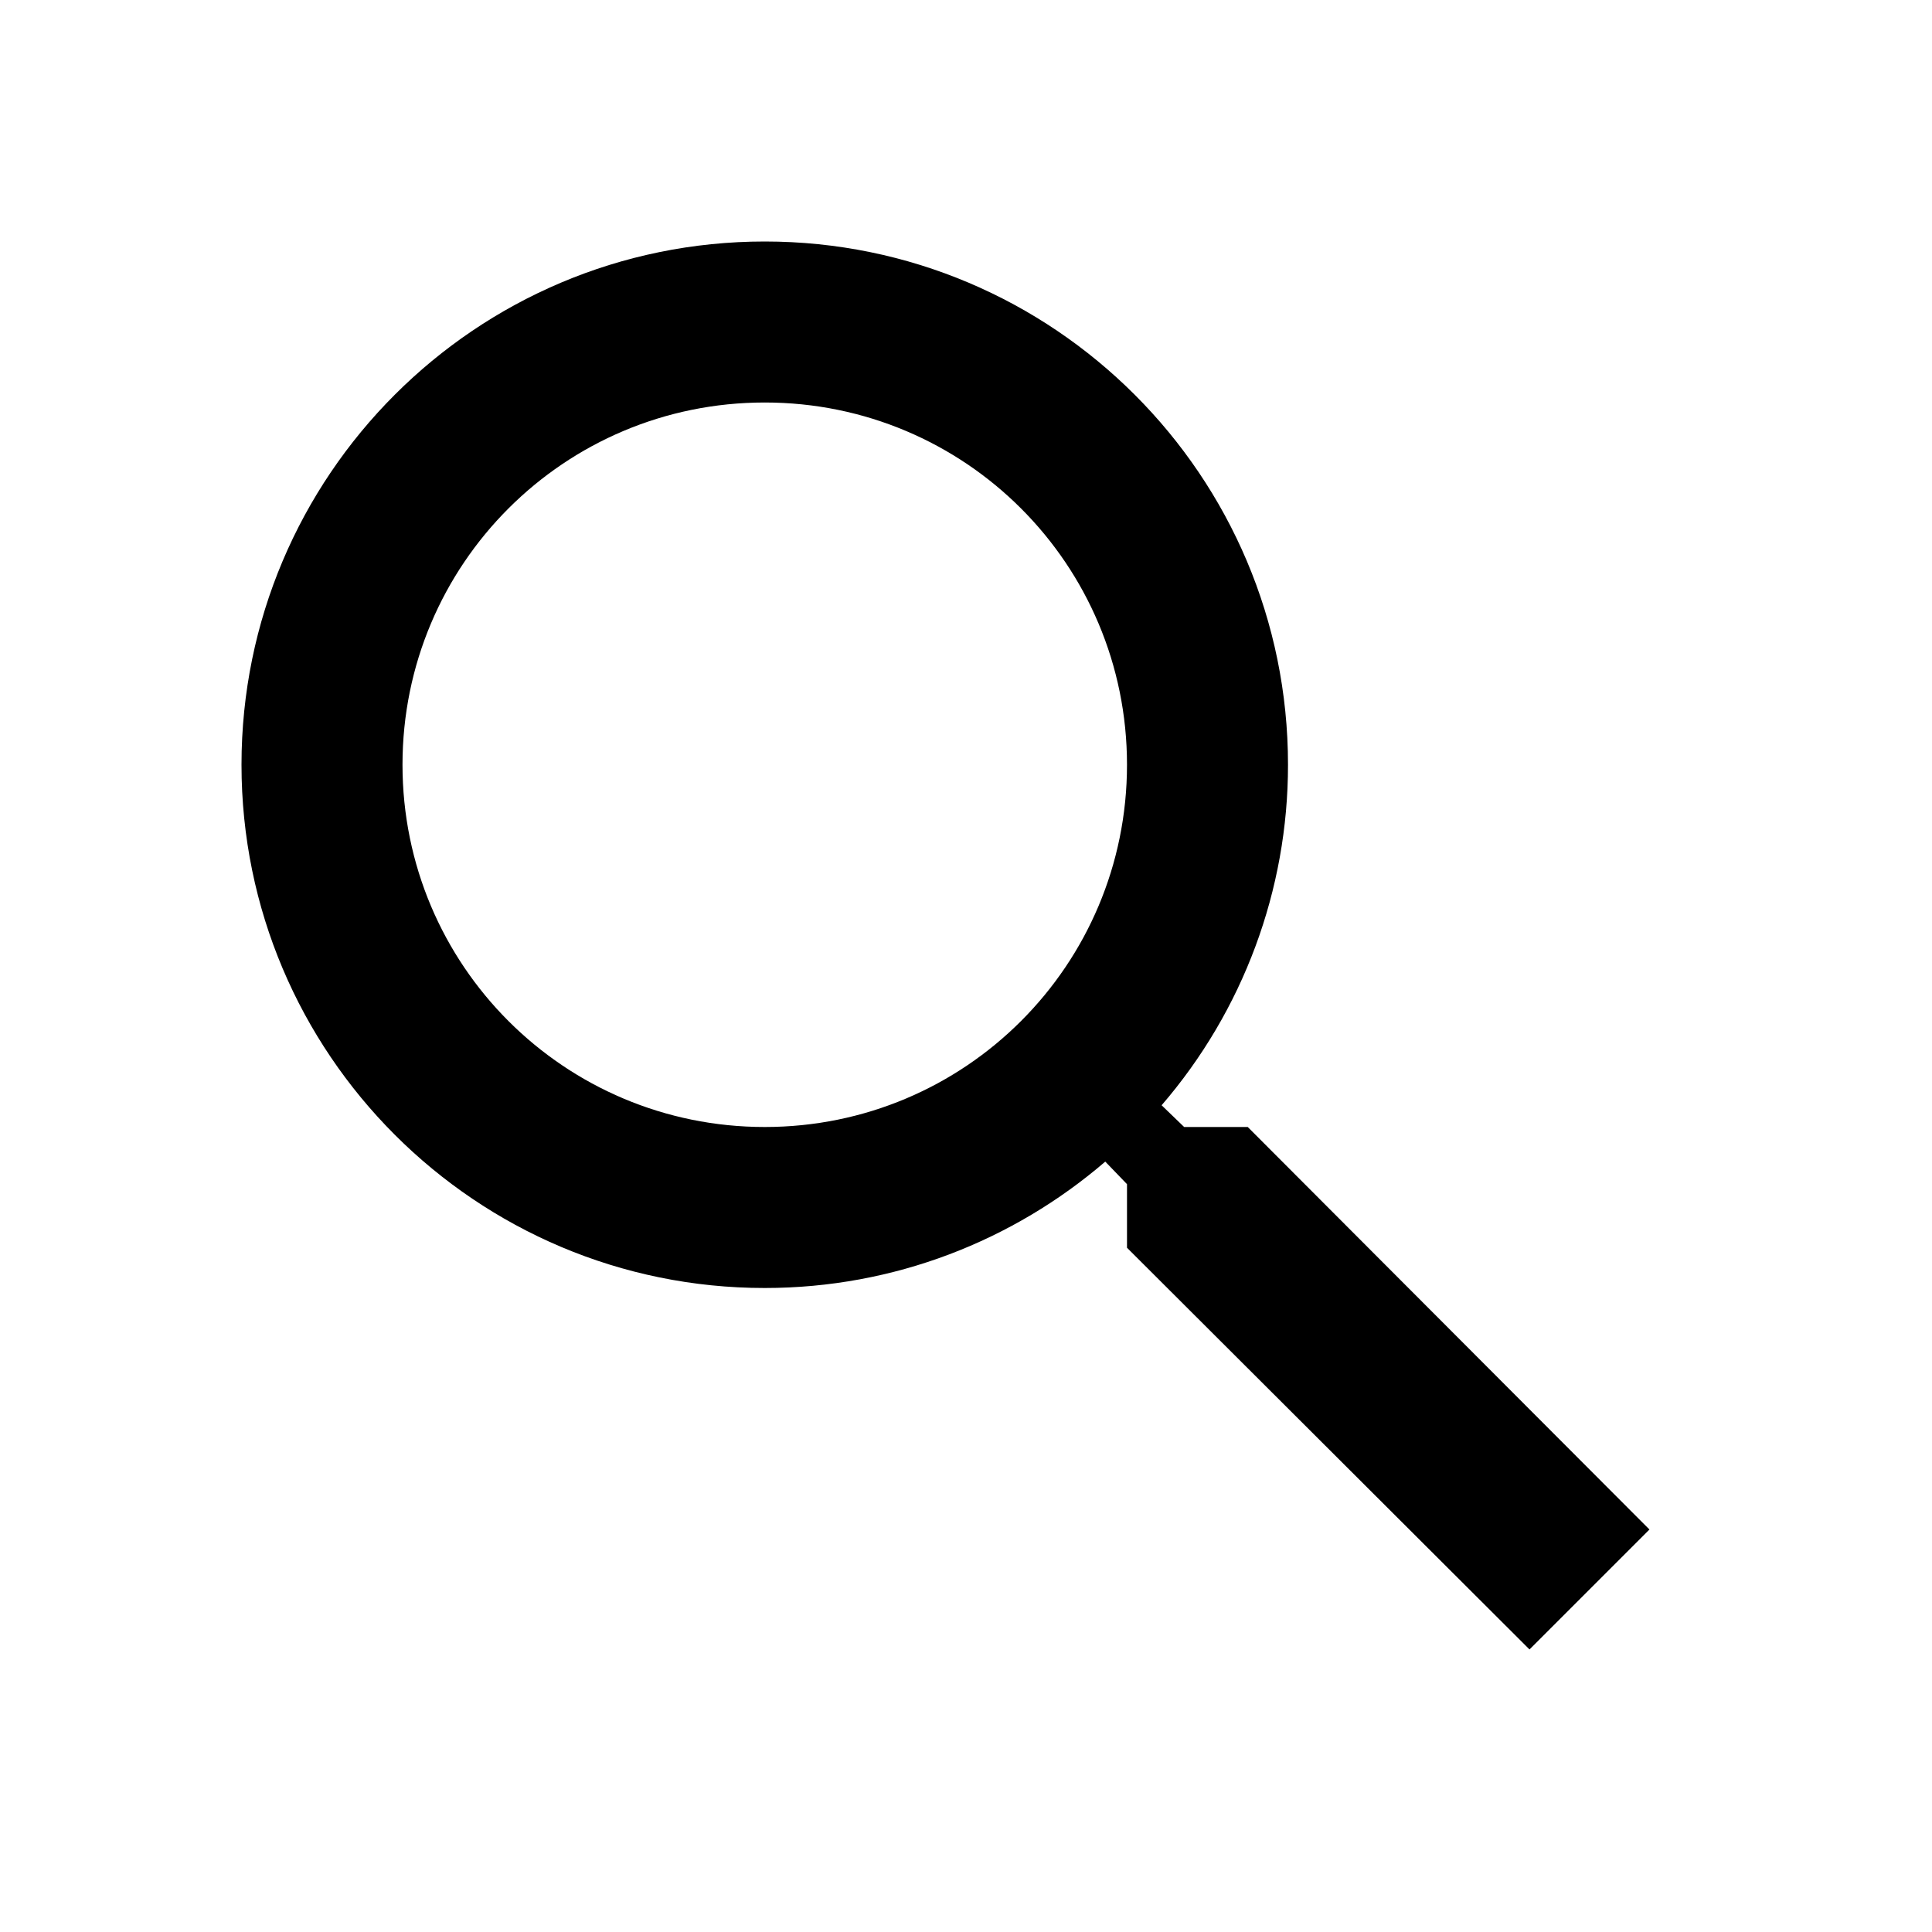
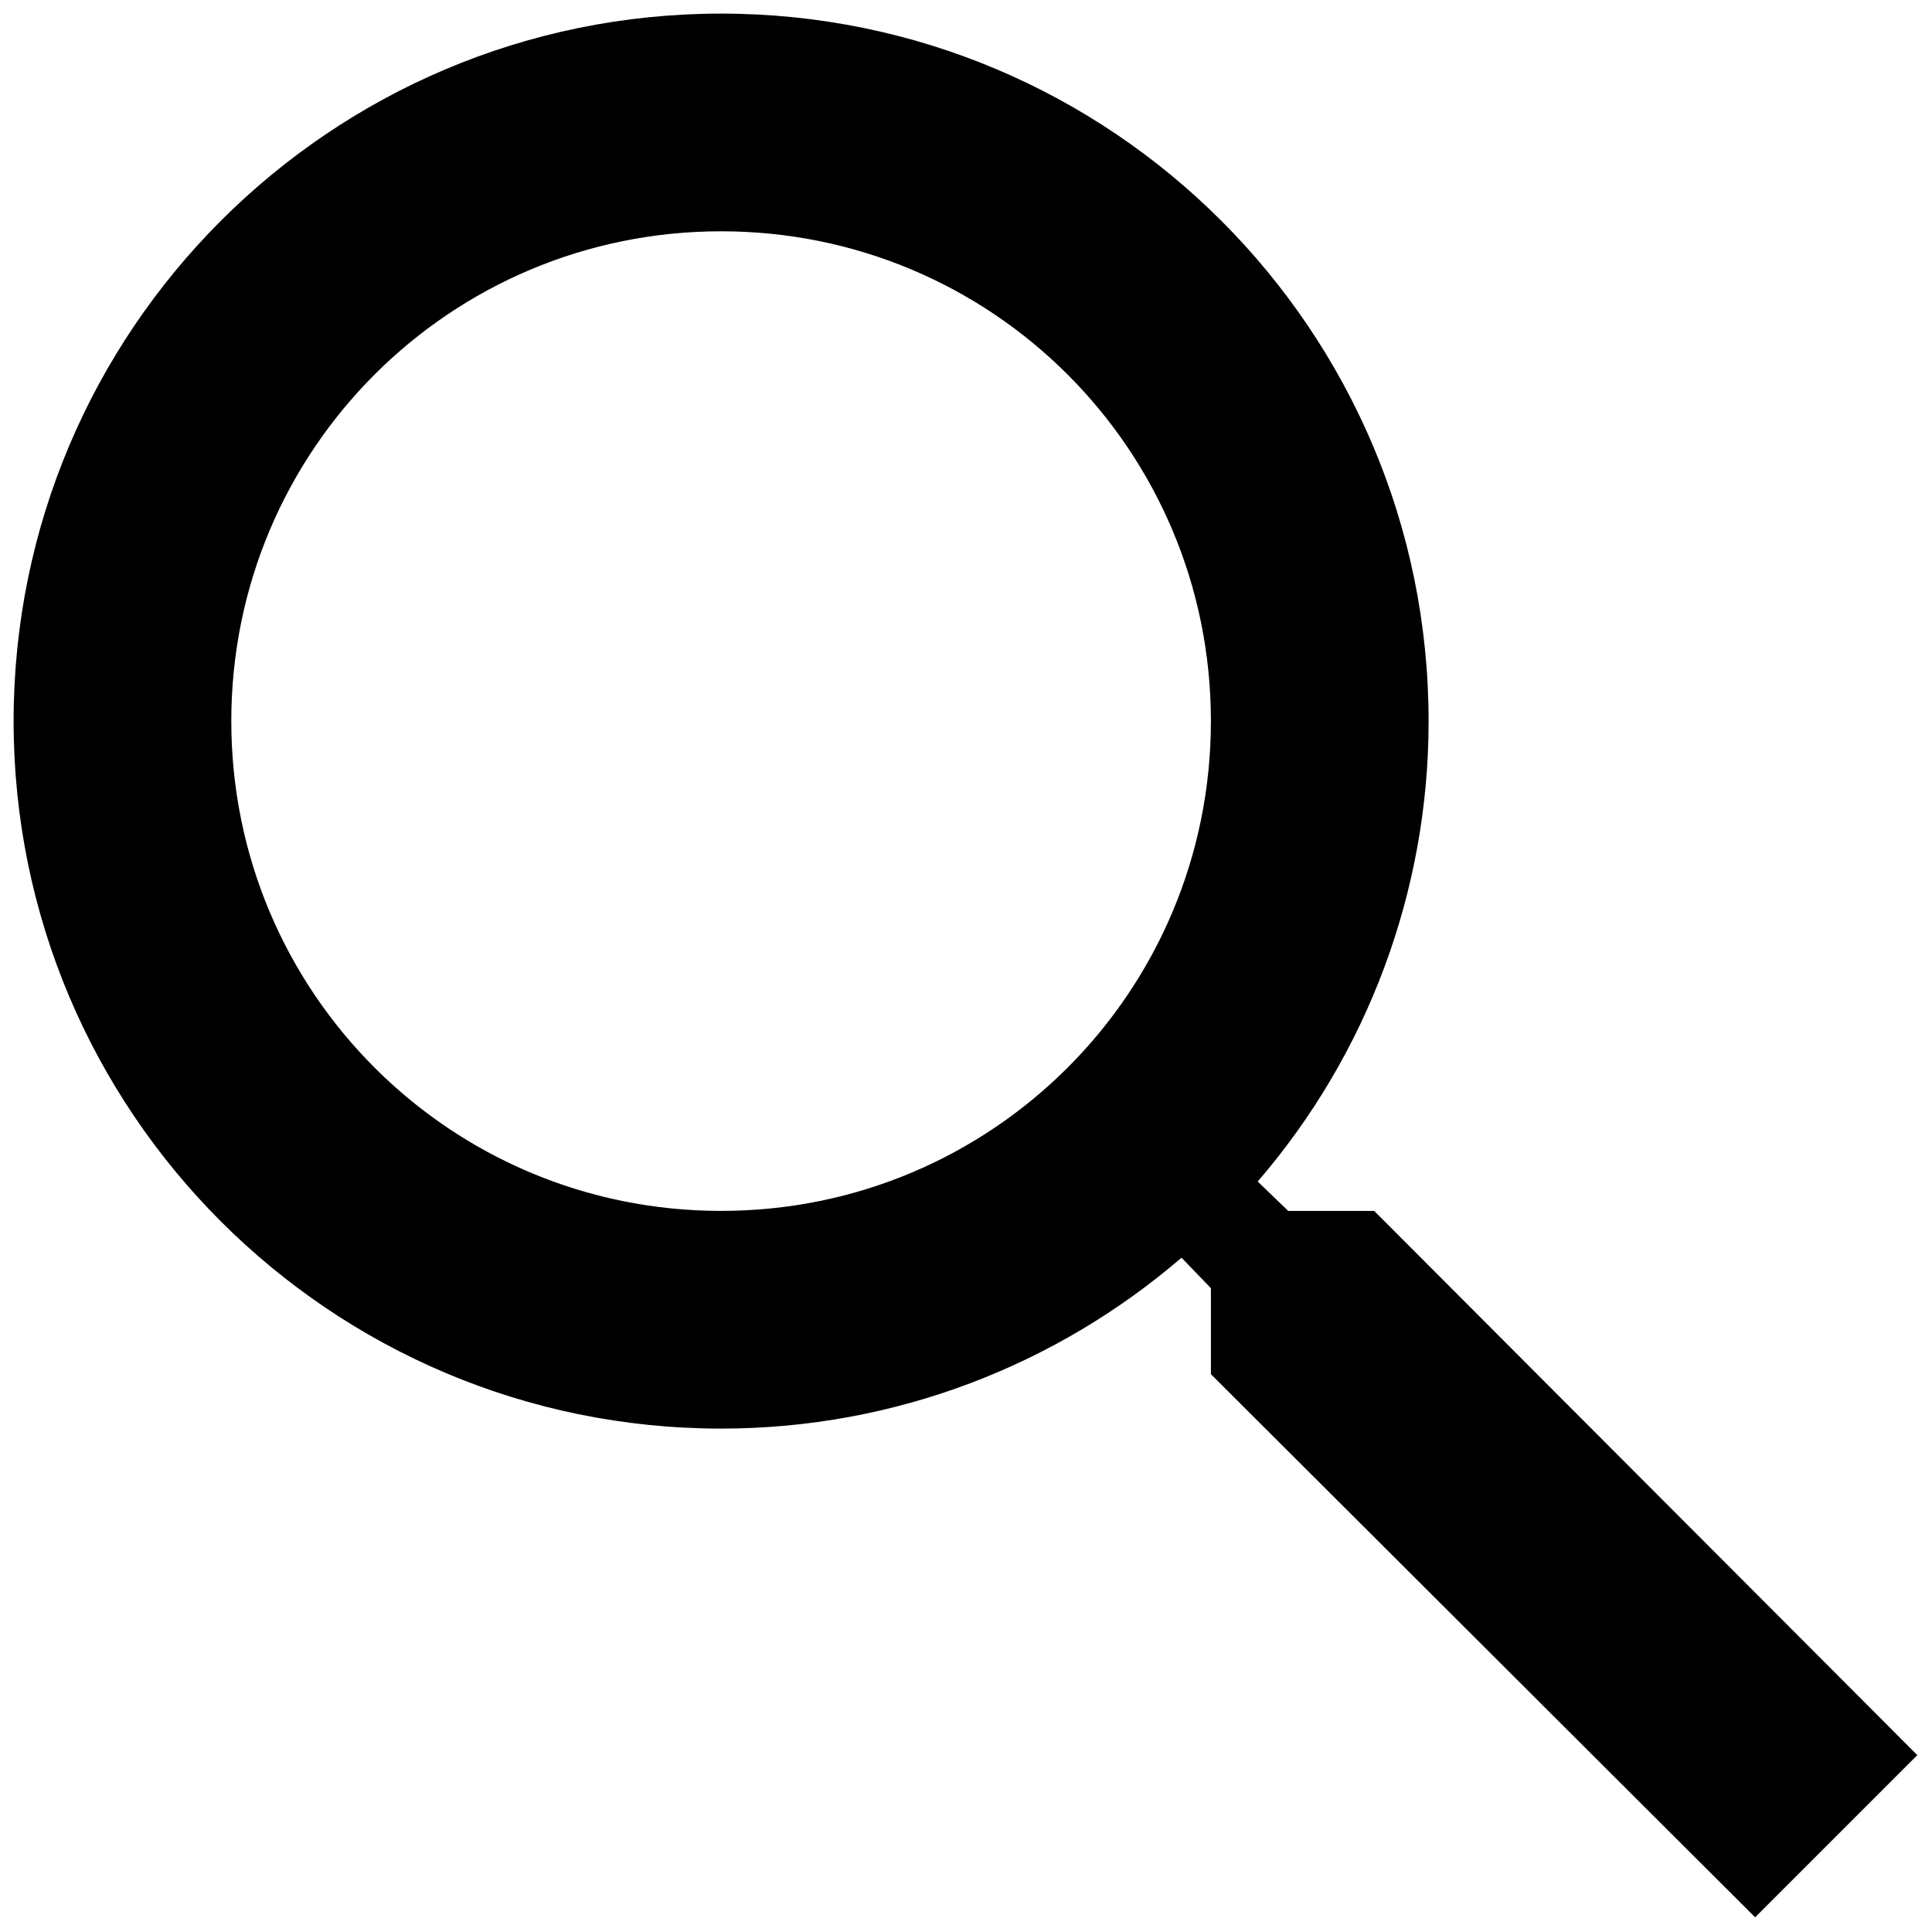
- <svg xmlns="http://www.w3.org/2000/svg" viewBox="0 0 24 24">
+ <svg xmlns="http://www.w3.org/2000/svg" viewBox="2.875 2.875 17.75 17.75">
  <path d="M15.5 14h-.79l-.28-.27A6.471 6.471 0 0 0 16 9.5 6.5 6.5 0 1 0 9.5 16c1.61 0 3.09-.59 4.23-1.57l.27.28v.79l5 4.99L20.49 19l-4.99-5zm-6 0C7.01 14 5 11.99 5 9.5S7.01 5 9.5 5 14 7.01 14 9.5 11.99 14 9.5 14z" />
</svg>
